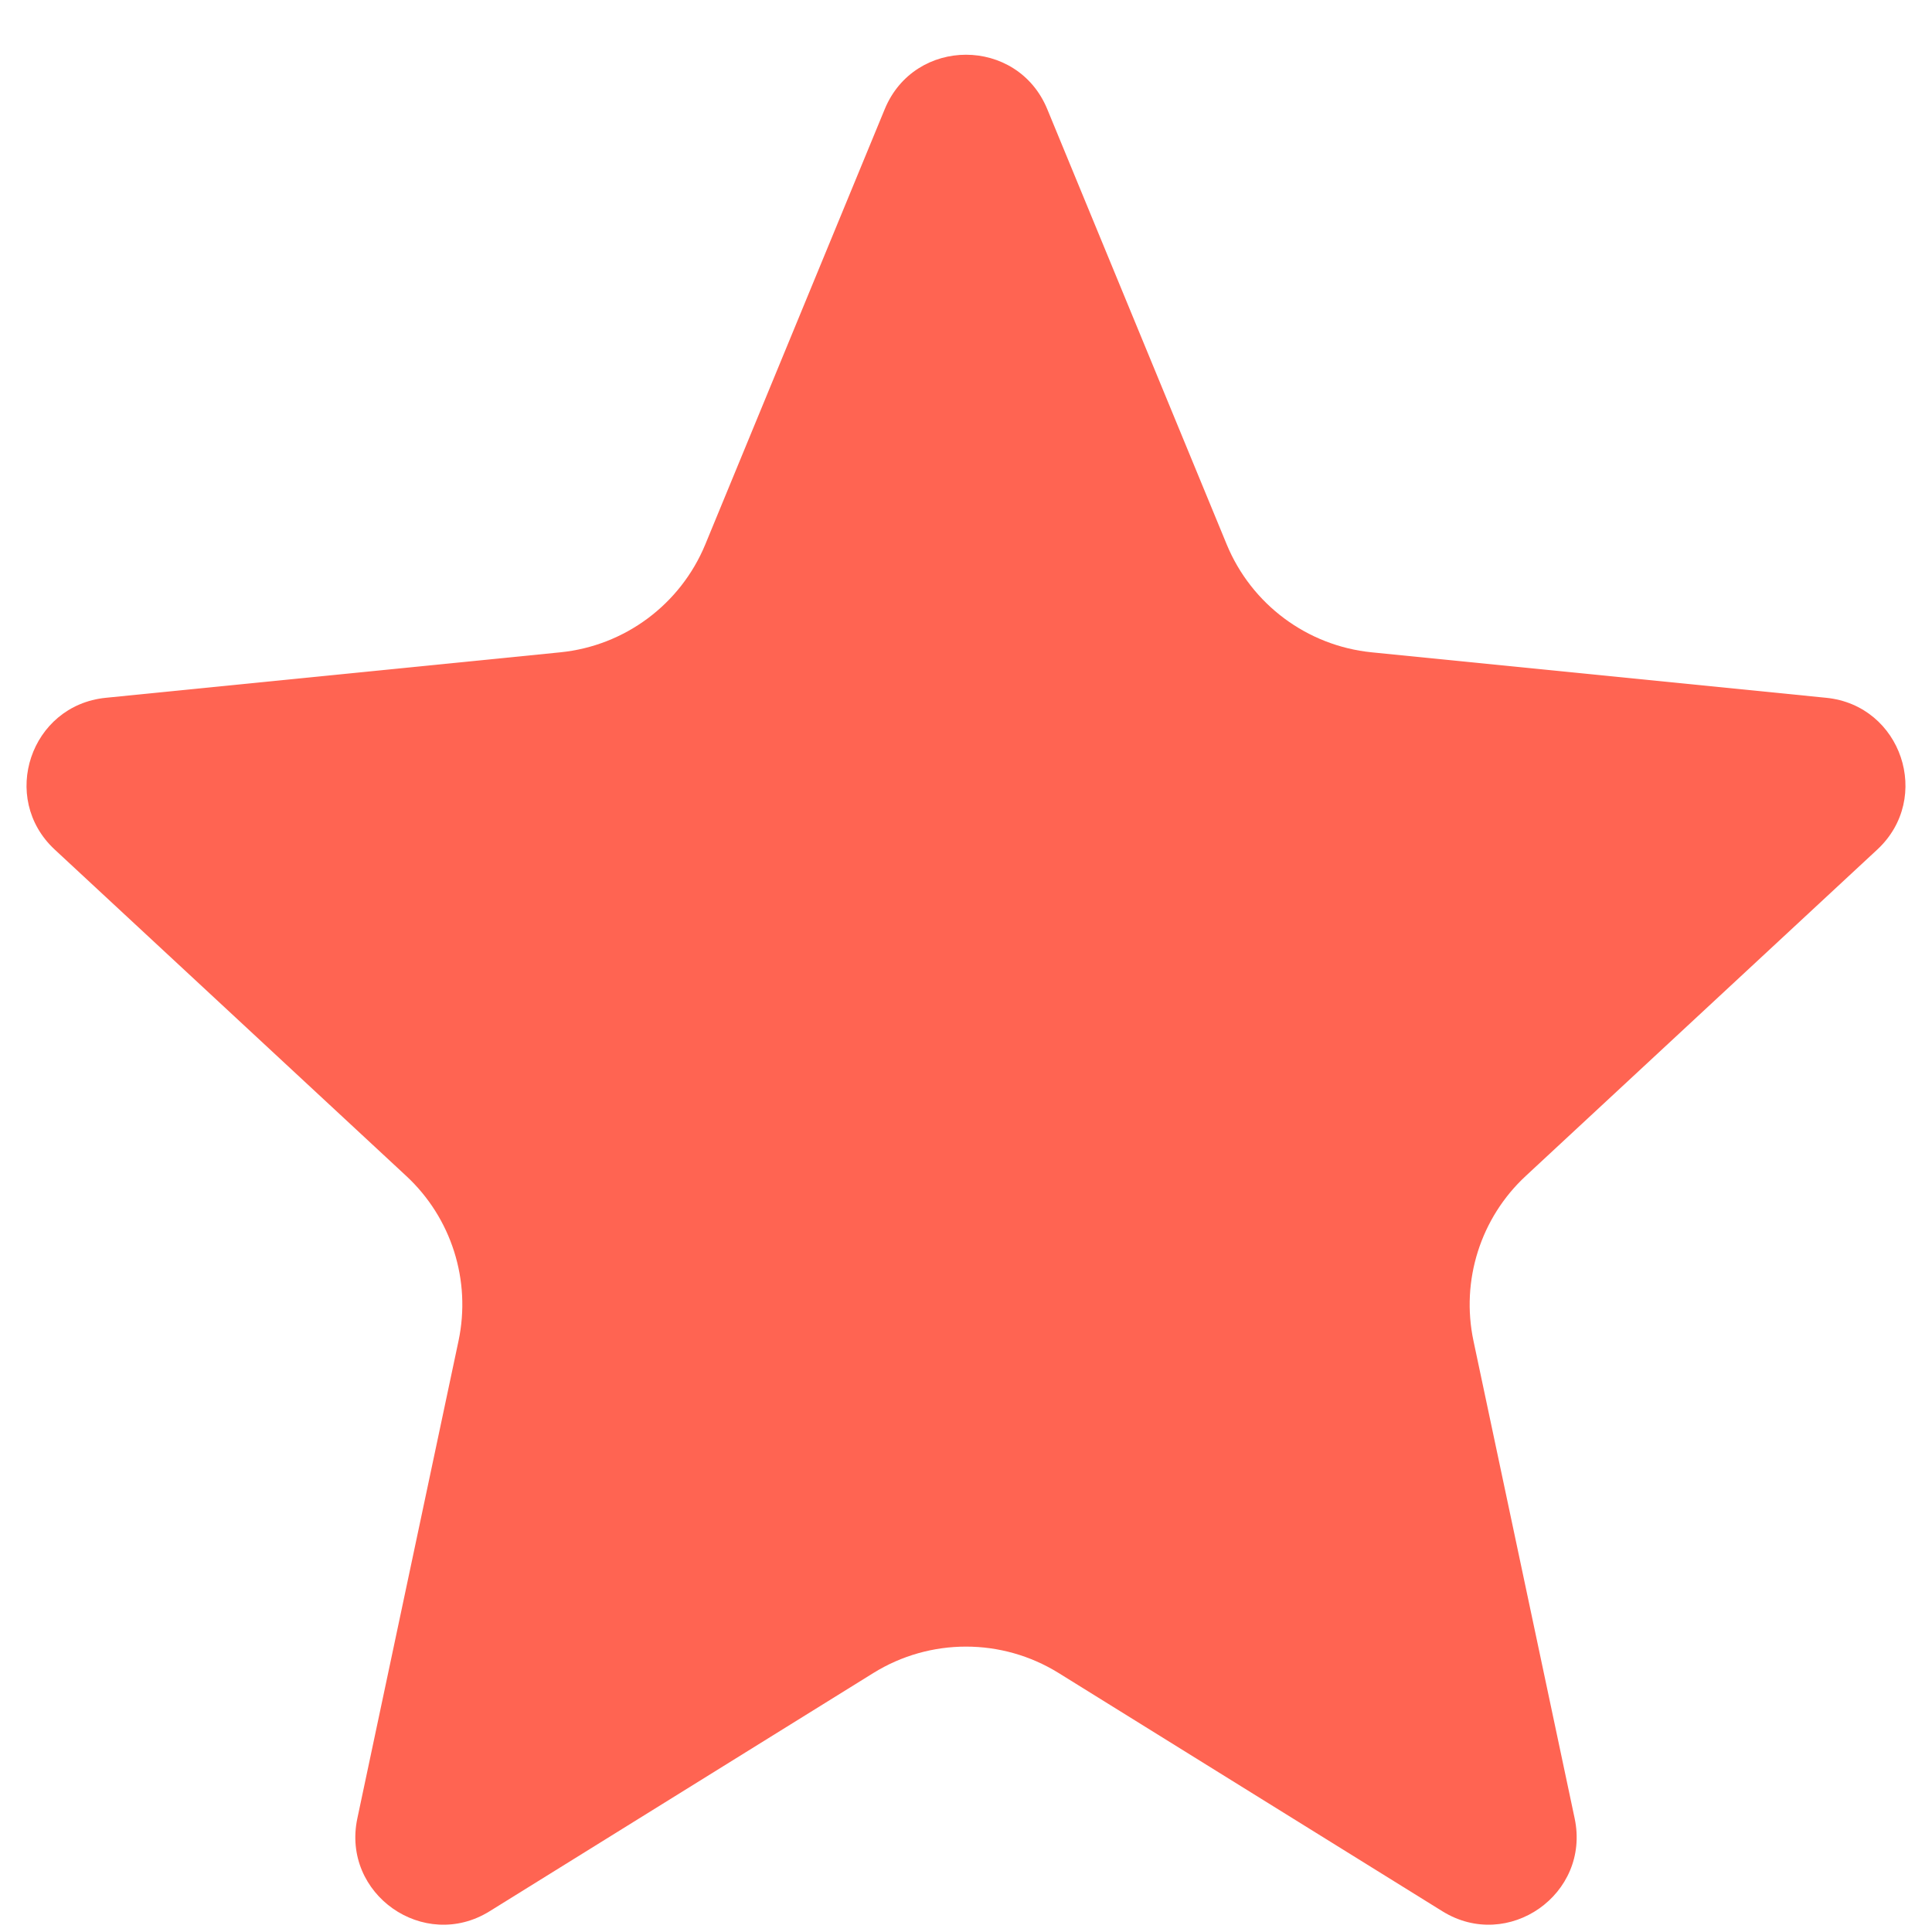
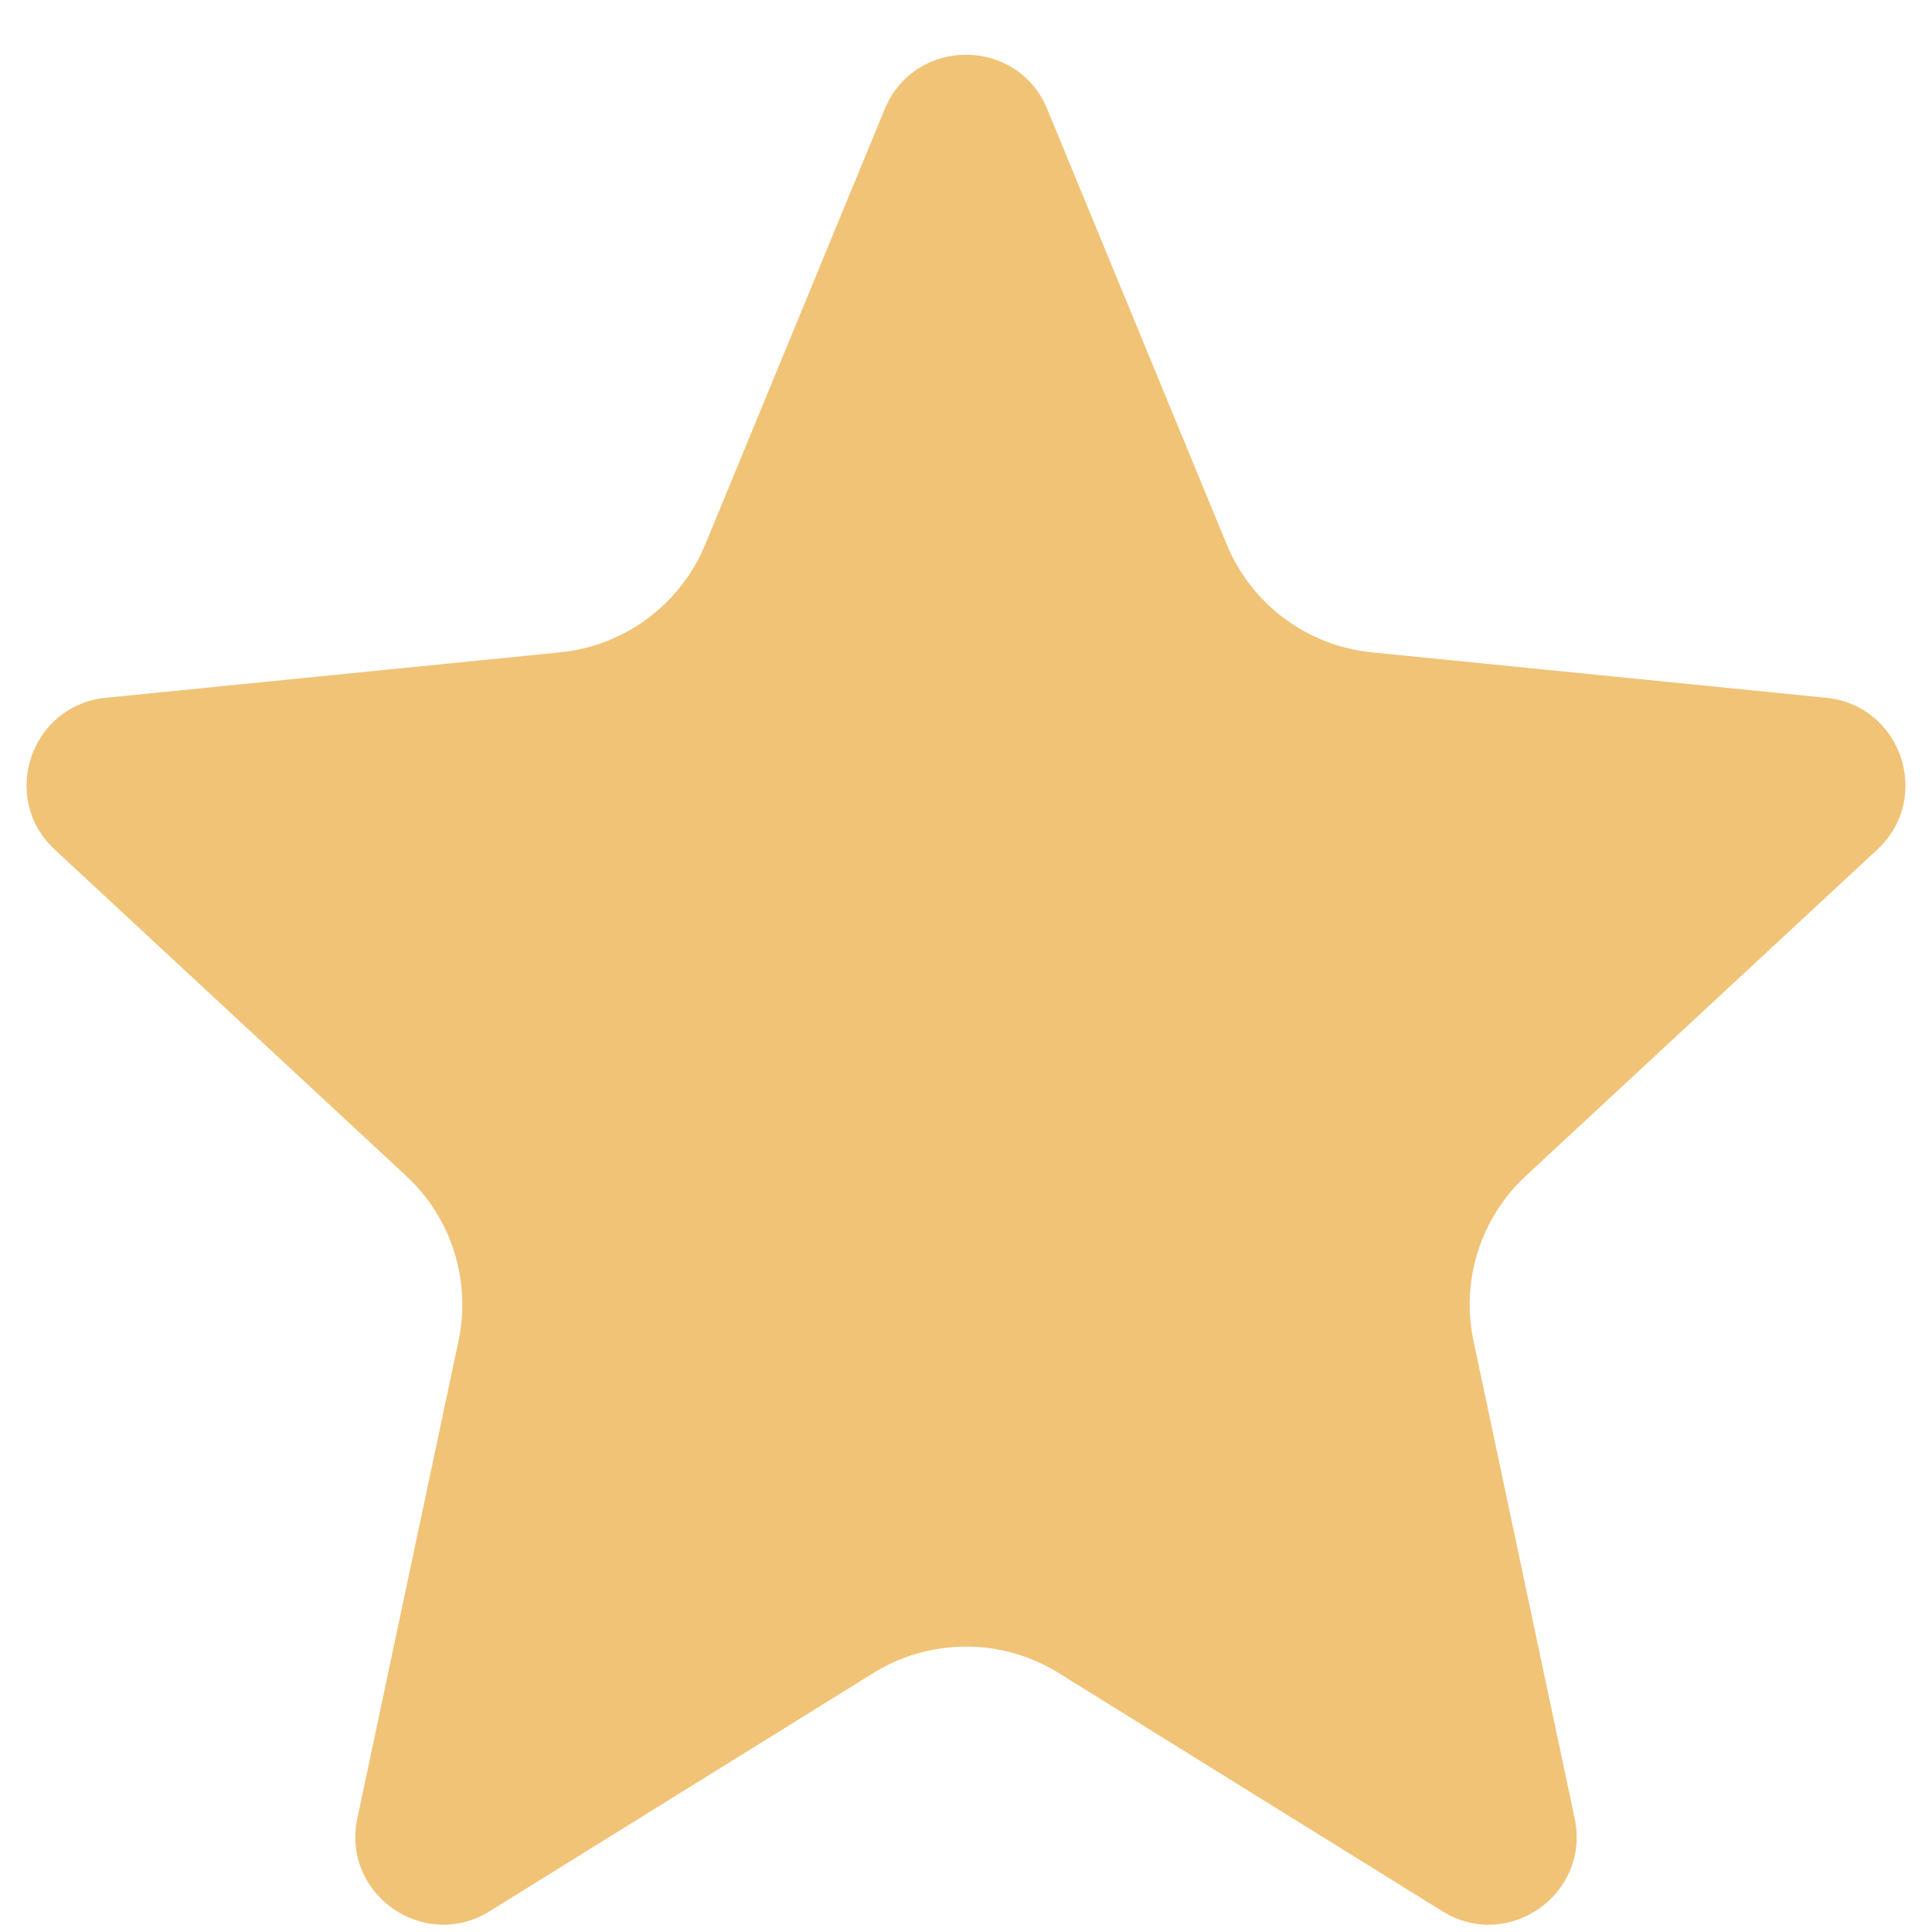
<svg xmlns="http://www.w3.org/2000/svg" width="22" height="22" viewBox="0 0 22 22" fill="none">
-   <path d="M10.075 1.242C10.416 0.417 11.584 0.417 11.925 1.242L13.969 6.2C14.251 6.882 14.885 7.354 15.619 7.428L20.796 7.946C21.653 8.032 22.008 9.088 21.377 9.674L17.375 13.39C16.859 13.868 16.633 14.582 16.779 15.27L17.931 20.707C18.113 21.569 17.173 22.228 16.425 21.764L12.055 19.051C11.409 18.65 10.591 18.65 9.945 19.051L5.575 21.764C4.827 22.228 3.887 21.569 4.069 20.707L5.221 15.27C5.367 14.582 5.141 13.868 4.625 13.39L0.623 9.674C-0.008 9.088 0.347 8.032 1.204 7.946L6.381 7.428C7.115 7.354 7.749 6.882 8.031 6.2L10.075 1.242Z" fill="#FF6452" />
+   <path d="M10.075 1.242C10.416 0.417 11.584 0.417 11.925 1.242L13.969 6.2C14.251 6.882 14.885 7.354 15.619 7.428L20.796 7.946C21.653 8.032 22.008 9.088 21.377 9.674L17.375 13.39C16.859 13.868 16.633 14.582 16.779 15.27L17.931 20.707C18.113 21.569 17.173 22.228 16.425 21.764L12.055 19.051C11.409 18.65 10.591 18.65 9.945 19.051L5.575 21.764C4.827 22.228 3.887 21.569 4.069 20.707L5.221 15.27C5.367 14.582 5.141 13.868 4.625 13.39L0.623 9.674C-0.008 9.088 0.347 8.032 1.204 7.946L6.381 7.428C7.115 7.354 7.749 6.882 8.031 6.2L10.075 1.242Z" fill="#F1C376" />
</svg>
